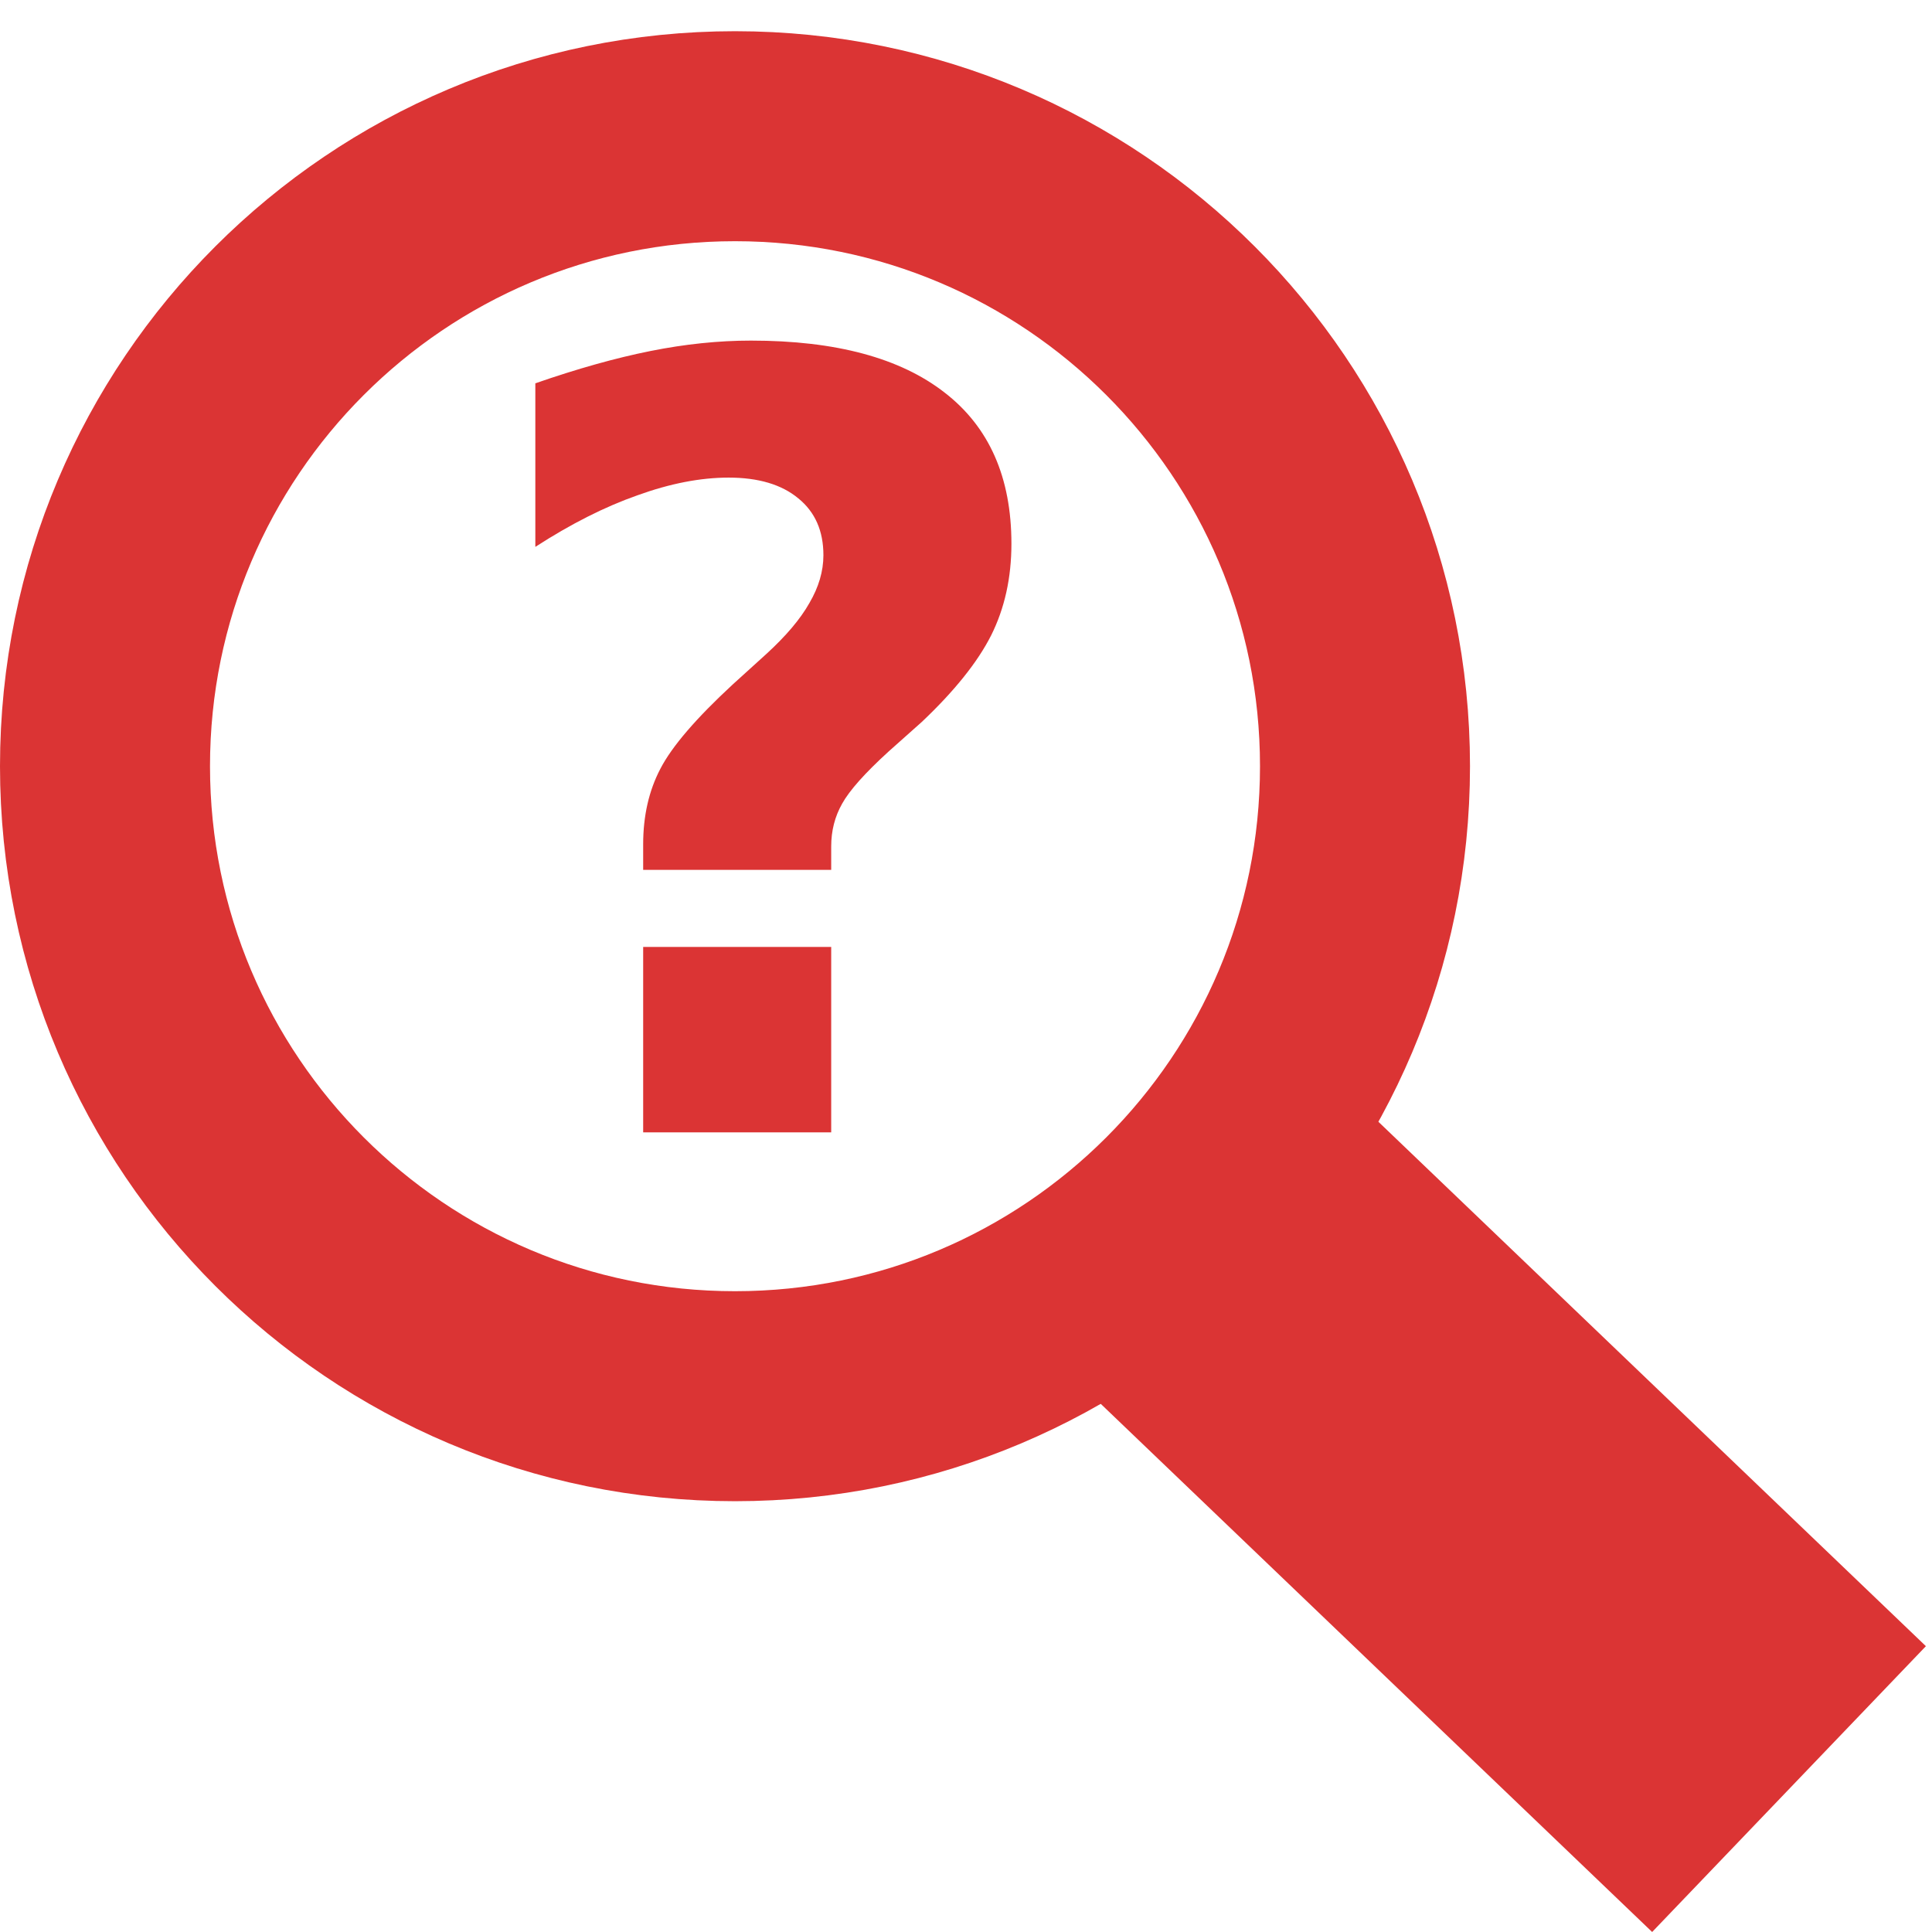
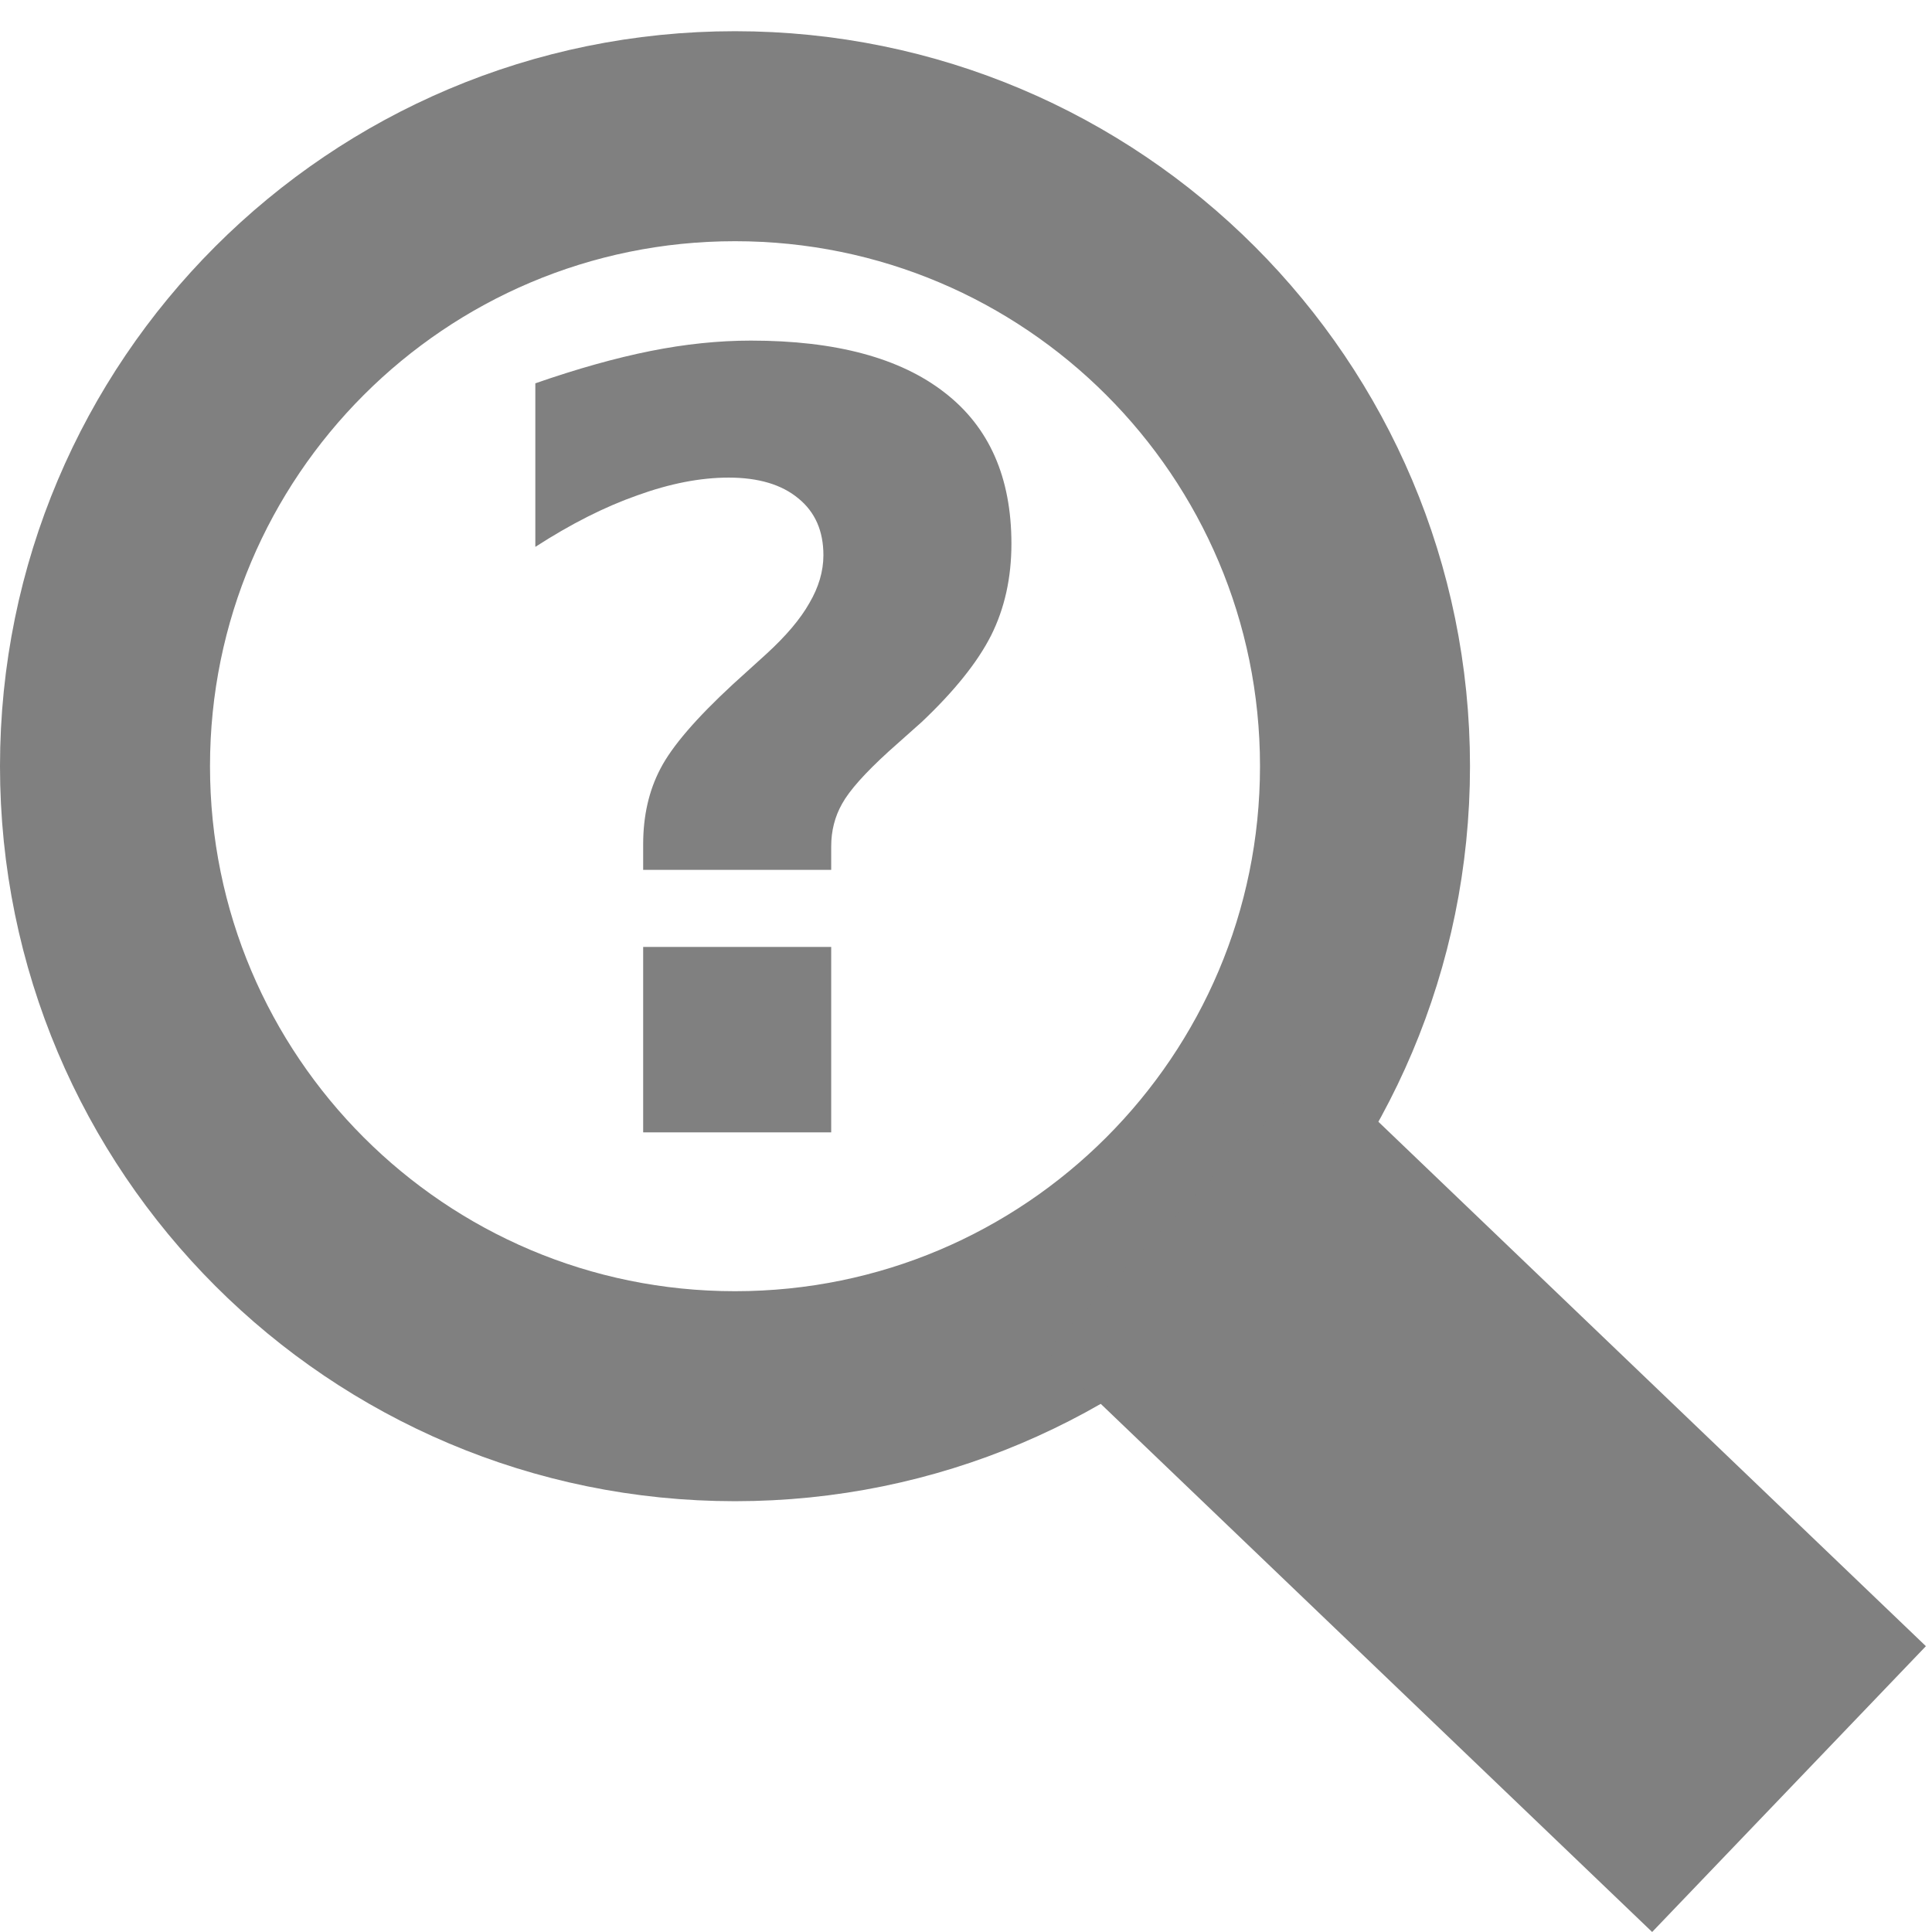
<svg xmlns="http://www.w3.org/2000/svg" id="svg8" version="1.1" viewBox="0 0 92 92" height="92mm" width="92mm">
  <defs id="defs2" />
-   <path d="M 39.581,41.421 H 30.627 v -1.215 q 0,-2.034 0.819,-3.597 0.819,-1.587 3.448,-4.018 l 1.587,-1.439 q 1.414,-1.29 2.059,-2.431 0.67,-1.141 0.67,-2.282 0,-1.736 -1.191,-2.704 -1.191,-0.992 -3.324,-0.992 -2.009,0 -4.341,0.843 -2.332,0.819 -4.862,2.456 v -7.789 q 3.001,-1.042 5.482,-1.538 2.48,-0.496 4.787,-0.496 6.052,0 9.227,2.48 3.175,2.456 3.175,7.193 0,2.431 -0.967,4.366 -0.967,1.91 -3.299,4.118 l -1.587,1.414 q -1.687,1.538 -2.208,2.48 -0.521,0.918 -0.521,2.034 z m -8.954,3.671 h 8.954 v 8.83 H 30.627 Z" style="font-style:normal;font-variant:normal;font-weight:bold;font-stretch:normal;font-size:50.8px;line-height:1;font-family:'DejaVu Sans';-inkscape-font-specification:'DejaVu Sans Bold';display:inline;fill:#db3434;fill-opacity:1;stroke-width:0.265" id="path827" />
-   <circle style="fill:none;fill-opacity:1;stroke:#db3434;stroke-width:10;stroke-miterlimit:4;stroke-dasharray:none;stroke-opacity:1" id="path834" cx="35" cy="36.486" r="30" />
-   <rect style="opacity:1;fill:#db3434;fill-opacity:1;stroke:none;stroke-width:8;stroke-miterlimit:4;stroke-dasharray:none;stroke-opacity:1" id="rect912" width="18.846" height="39.963" x="-12.021" y="80.49" ry="1.8669105e-13" transform="rotate(-46.23471)" />
+   <path d="M 39.581,41.421 H 30.627 v -1.215 q 0,-2.034 0.819,-3.597 0.819,-1.587 3.448,-4.018 l 1.587,-1.439 q 1.414,-1.29 2.059,-2.431 0.67,-1.141 0.67,-2.282 0,-1.736 -1.191,-2.704 -1.191,-0.992 -3.324,-0.992 -2.009,0 -4.341,0.843 -2.332,0.819 -4.862,2.456 v -7.789 q 3.001,-1.042 5.482,-1.538 2.48,-0.496 4.787,-0.496 6.052,0 9.227,2.48 3.175,2.456 3.175,7.193 0,2.431 -0.967,4.366 -0.967,1.91 -3.299,4.118 l -1.587,1.414 q -1.687,1.538 -2.208,2.48 -0.521,0.918 -0.521,2.034 z m -8.954,3.671 h 8.954 v 8.83 H 30.627 Z" style="font-style:normal;font-variant:normal;font-weight:bold;font-stretch:normal;font-size:50.8px;line-height:1;font-family:'DejaVu Sans';-inkscape-font-specification:'DejaVu Sans Bold';display:inline;fill:#808080;fill-opacity:1;stroke-width:0.265" id="path827" />
+   <circle style="fill:none;fill-opacity:1;stroke:#808080;stroke-width:10;stroke-miterlimit:4;stroke-dasharray:none;stroke-opacity:1" id="path834" cx="35" cy="36.486" r="30" />
+   <rect style="opacity:1;fill:#808080;fill-opacity:1;stroke:none;stroke-width:8;stroke-miterlimit:4;stroke-dasharray:none;stroke-opacity:1" id="rect912" width="18.846" height="39.963" x="-12.021" y="80.49" ry="1.8669105e-13" transform="rotate(-46.23471)" />
</svg>
